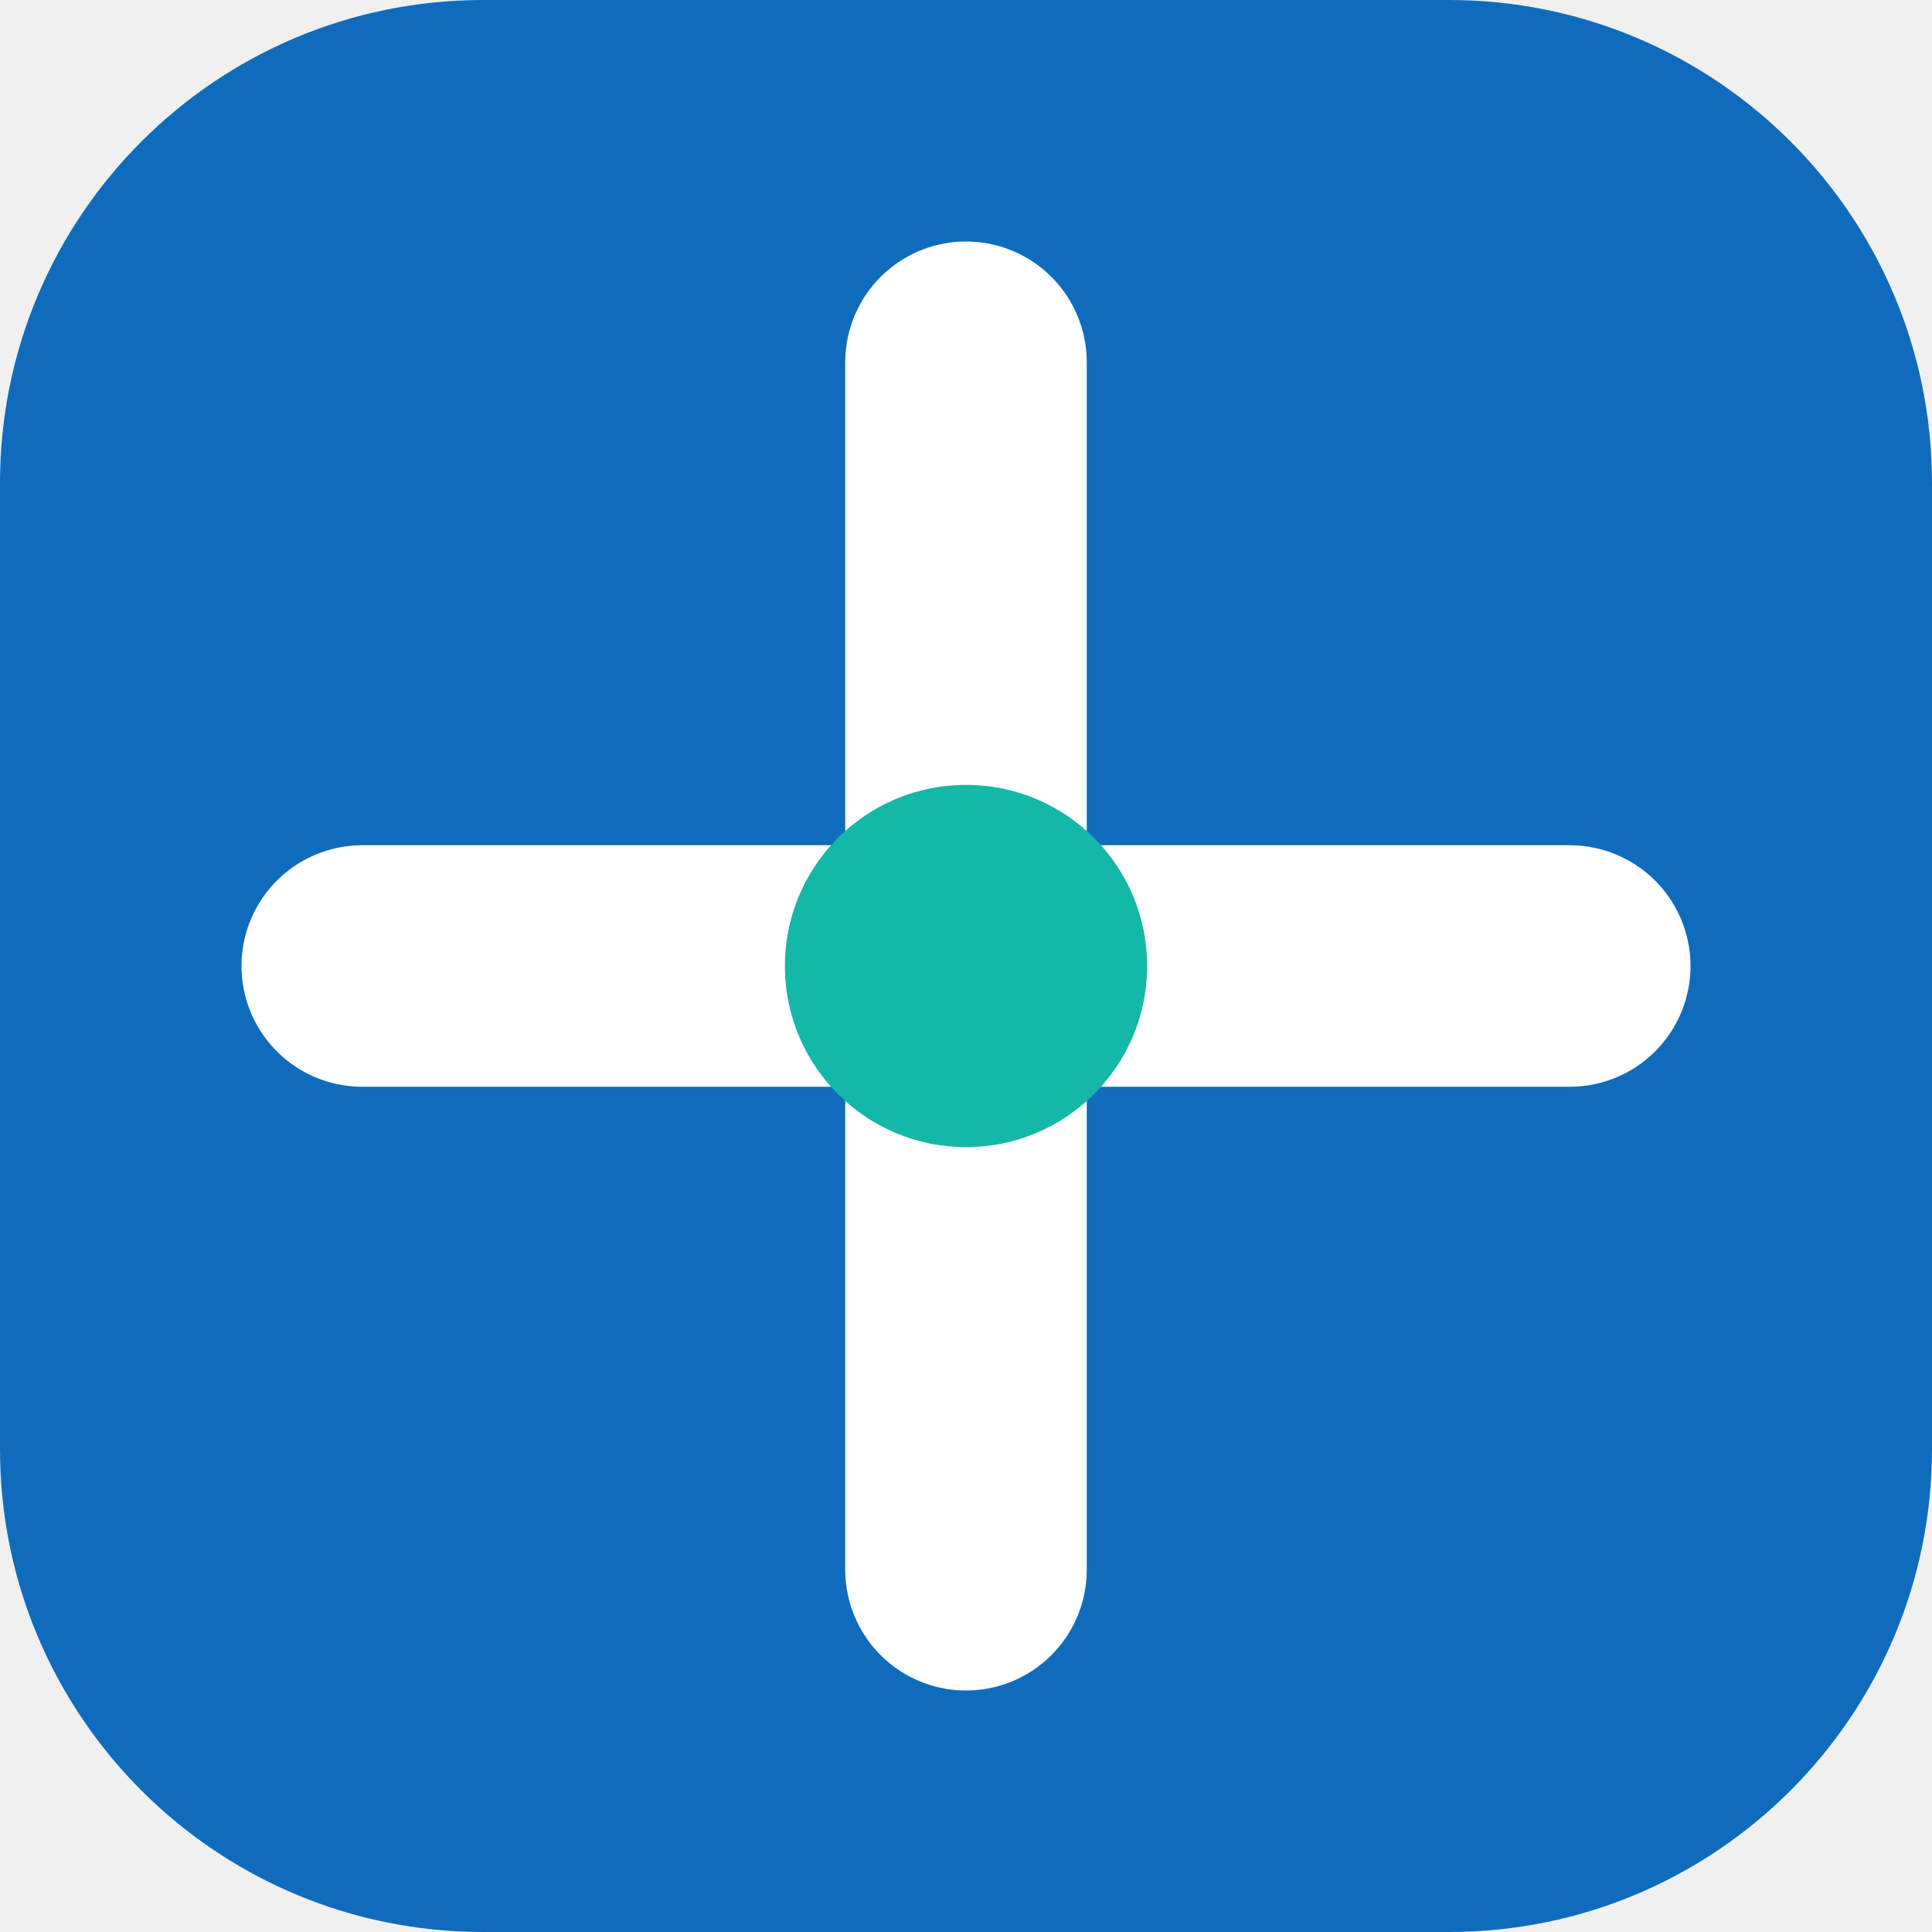
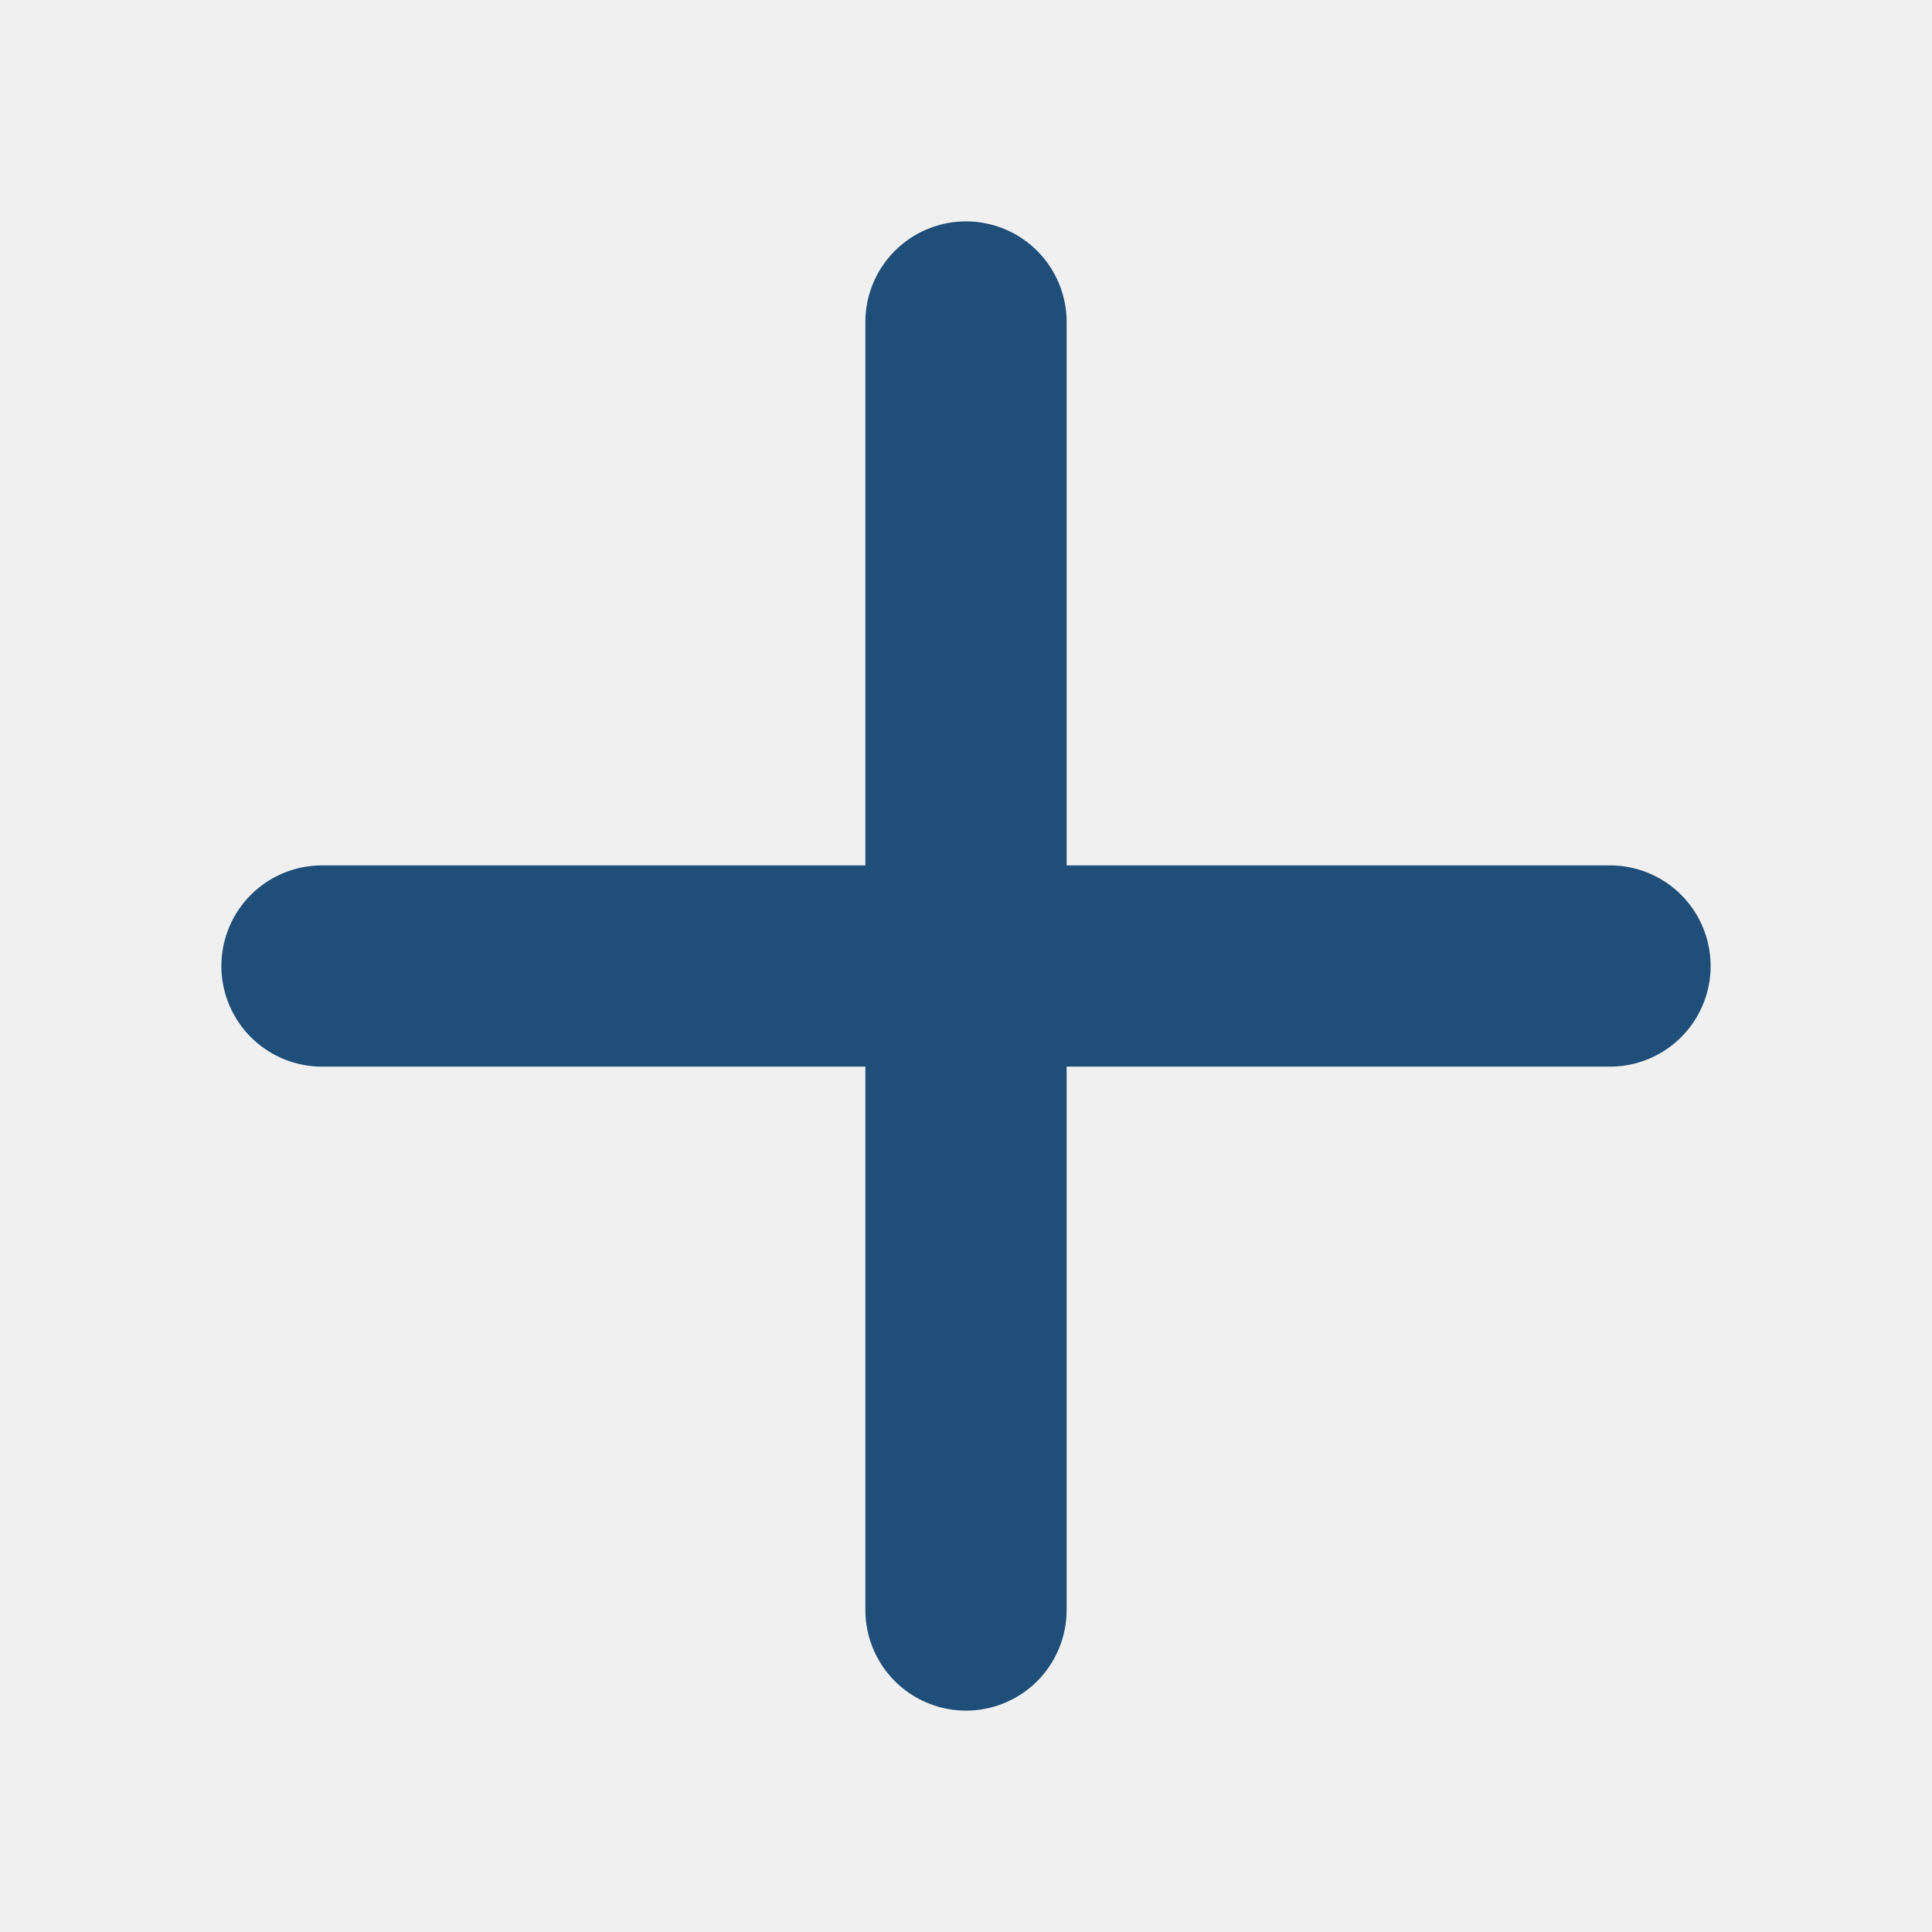
- <svg xmlns="http://www.w3.org/2000/svg" viewBox="0 0 32 32" fill="none">
-   <rect width="32" height="32" rx="8" fill="#0F6CBD" />
-   <path d="M16 6v20M6 16h20" stroke="#FFFFFF" stroke-width="4" stroke-linecap="round" />
-   <circle cx="16" cy="16" r="3" fill="#14B8A6" />
+ <svg xmlns="http://www.w3.org/2000/svg" viewBox="0 0 24 24" width="20" height="20" fill="none" stroke="#1F4E79" stroke-width="2.5" stroke-linecap="round" stroke-linejoin="round">
+   <path d="M12 4v16M4 12h16" />
</svg>
